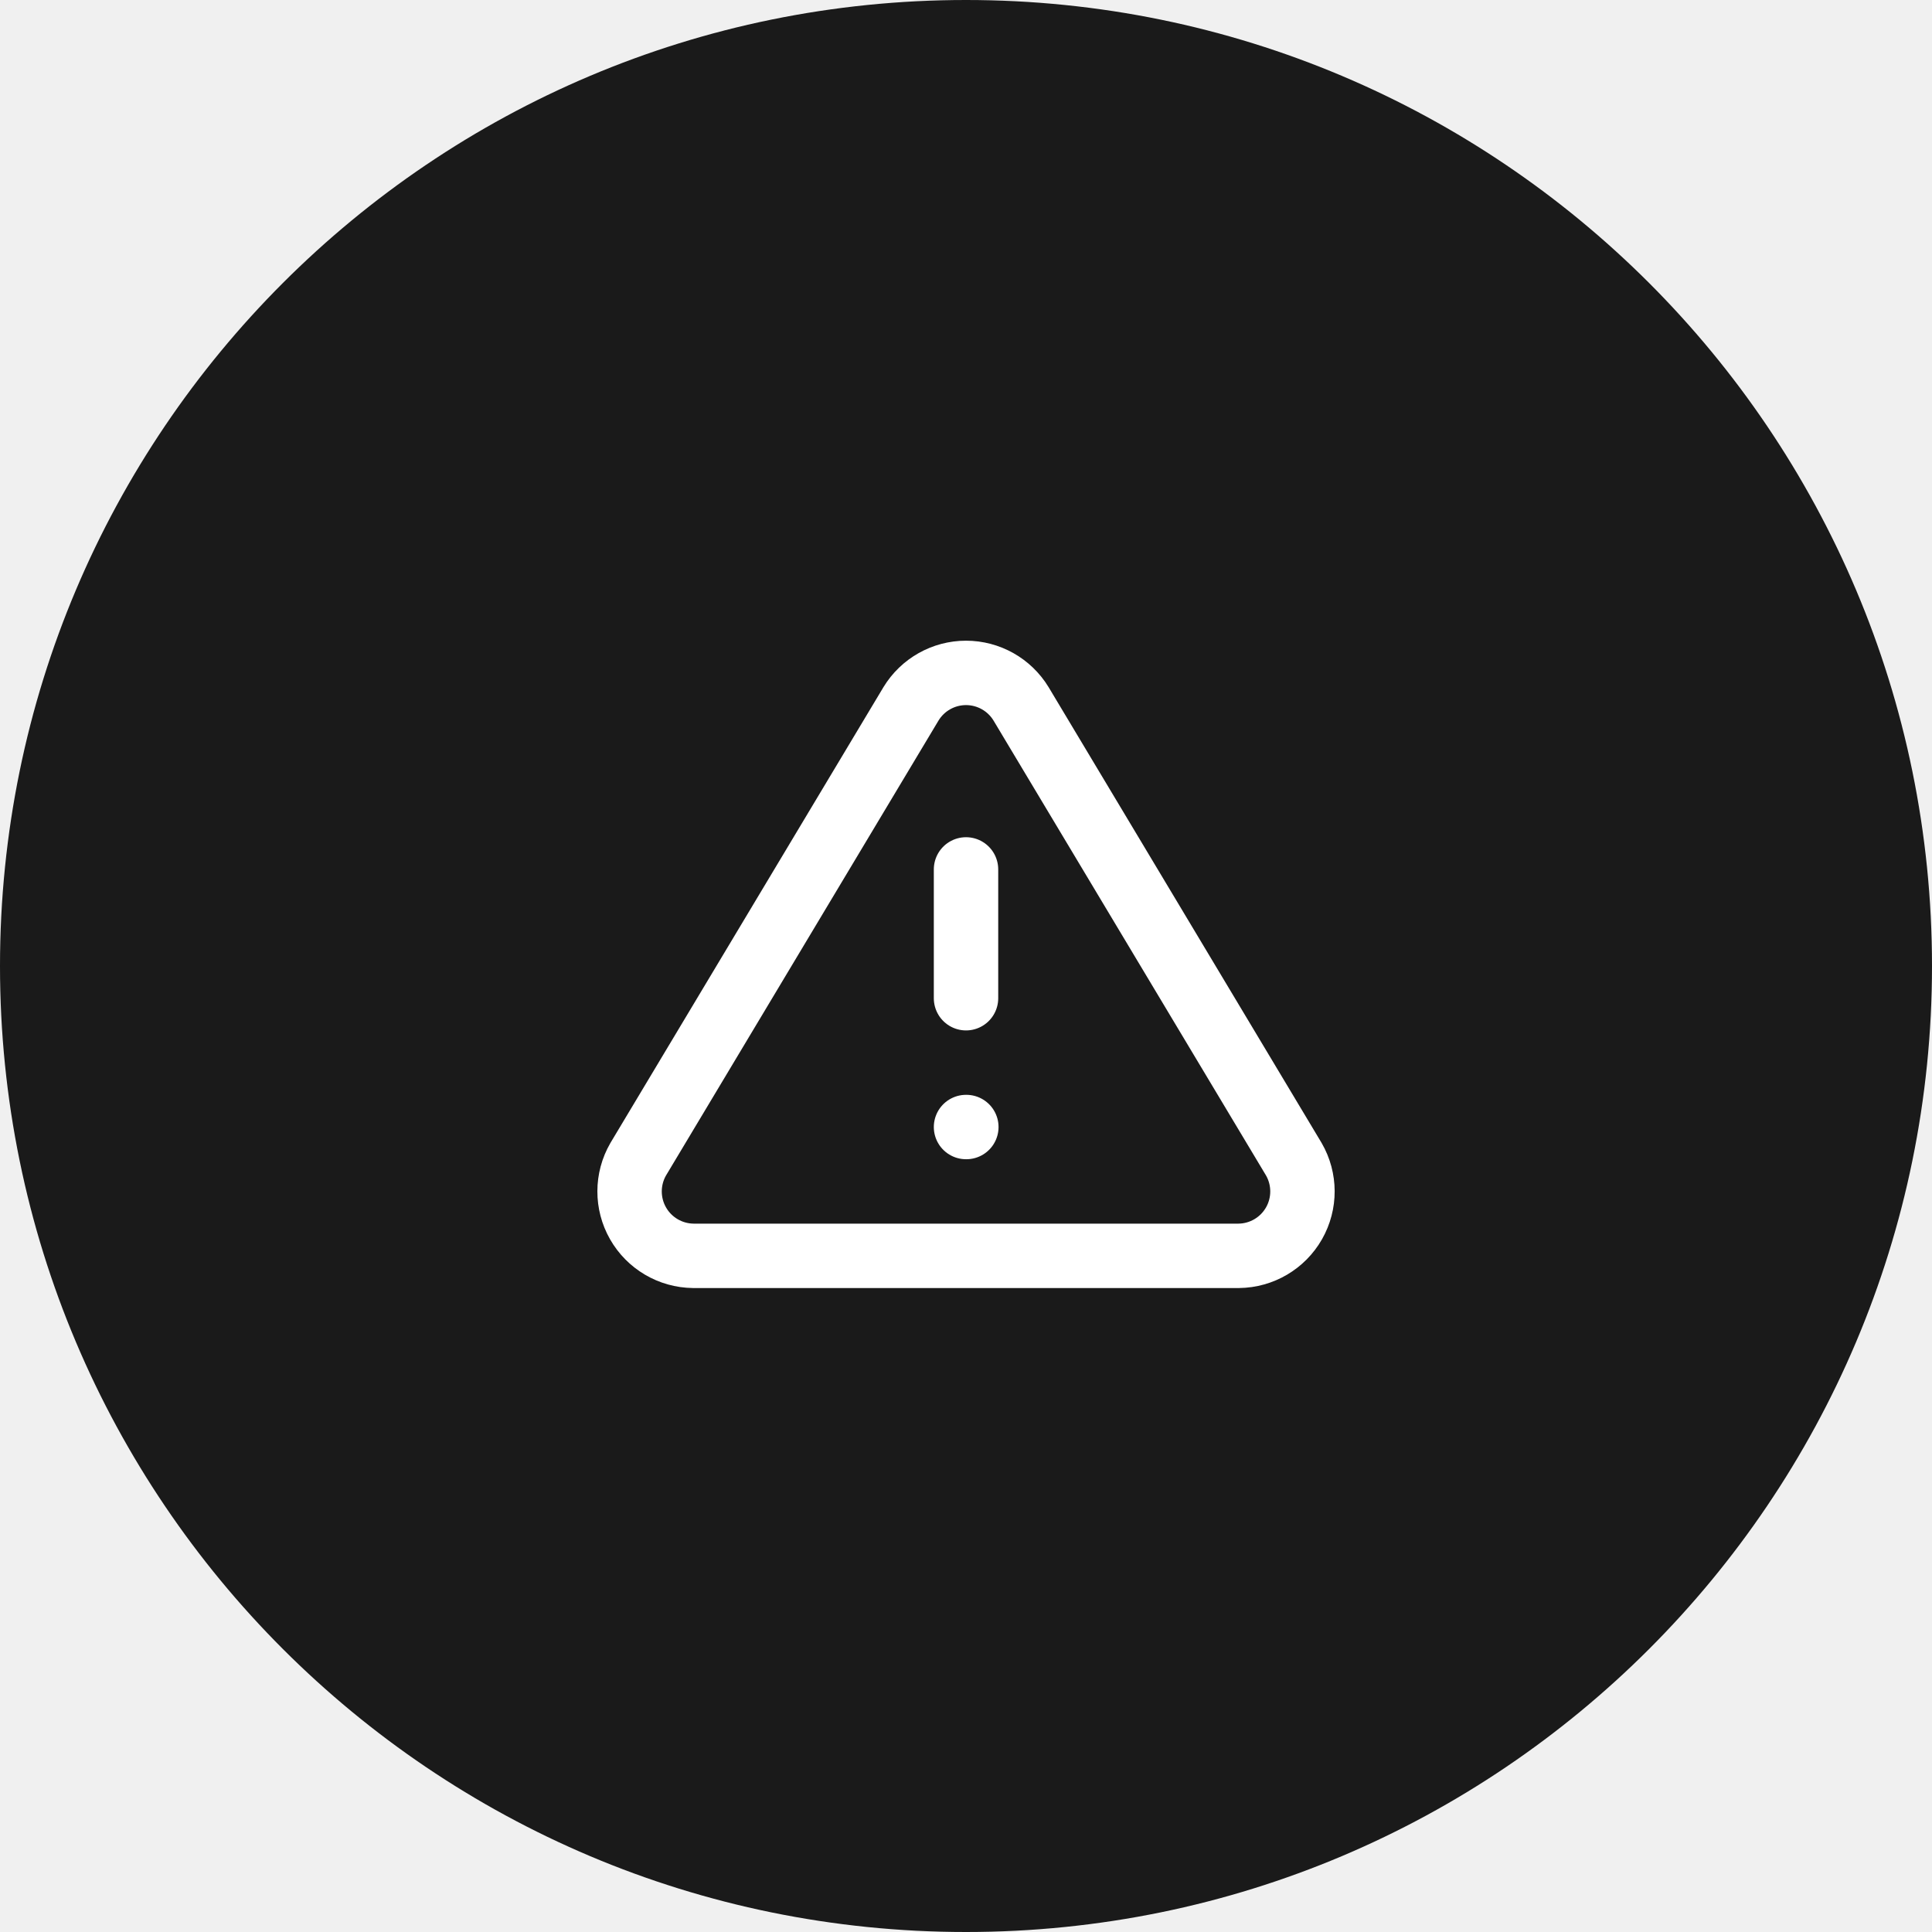
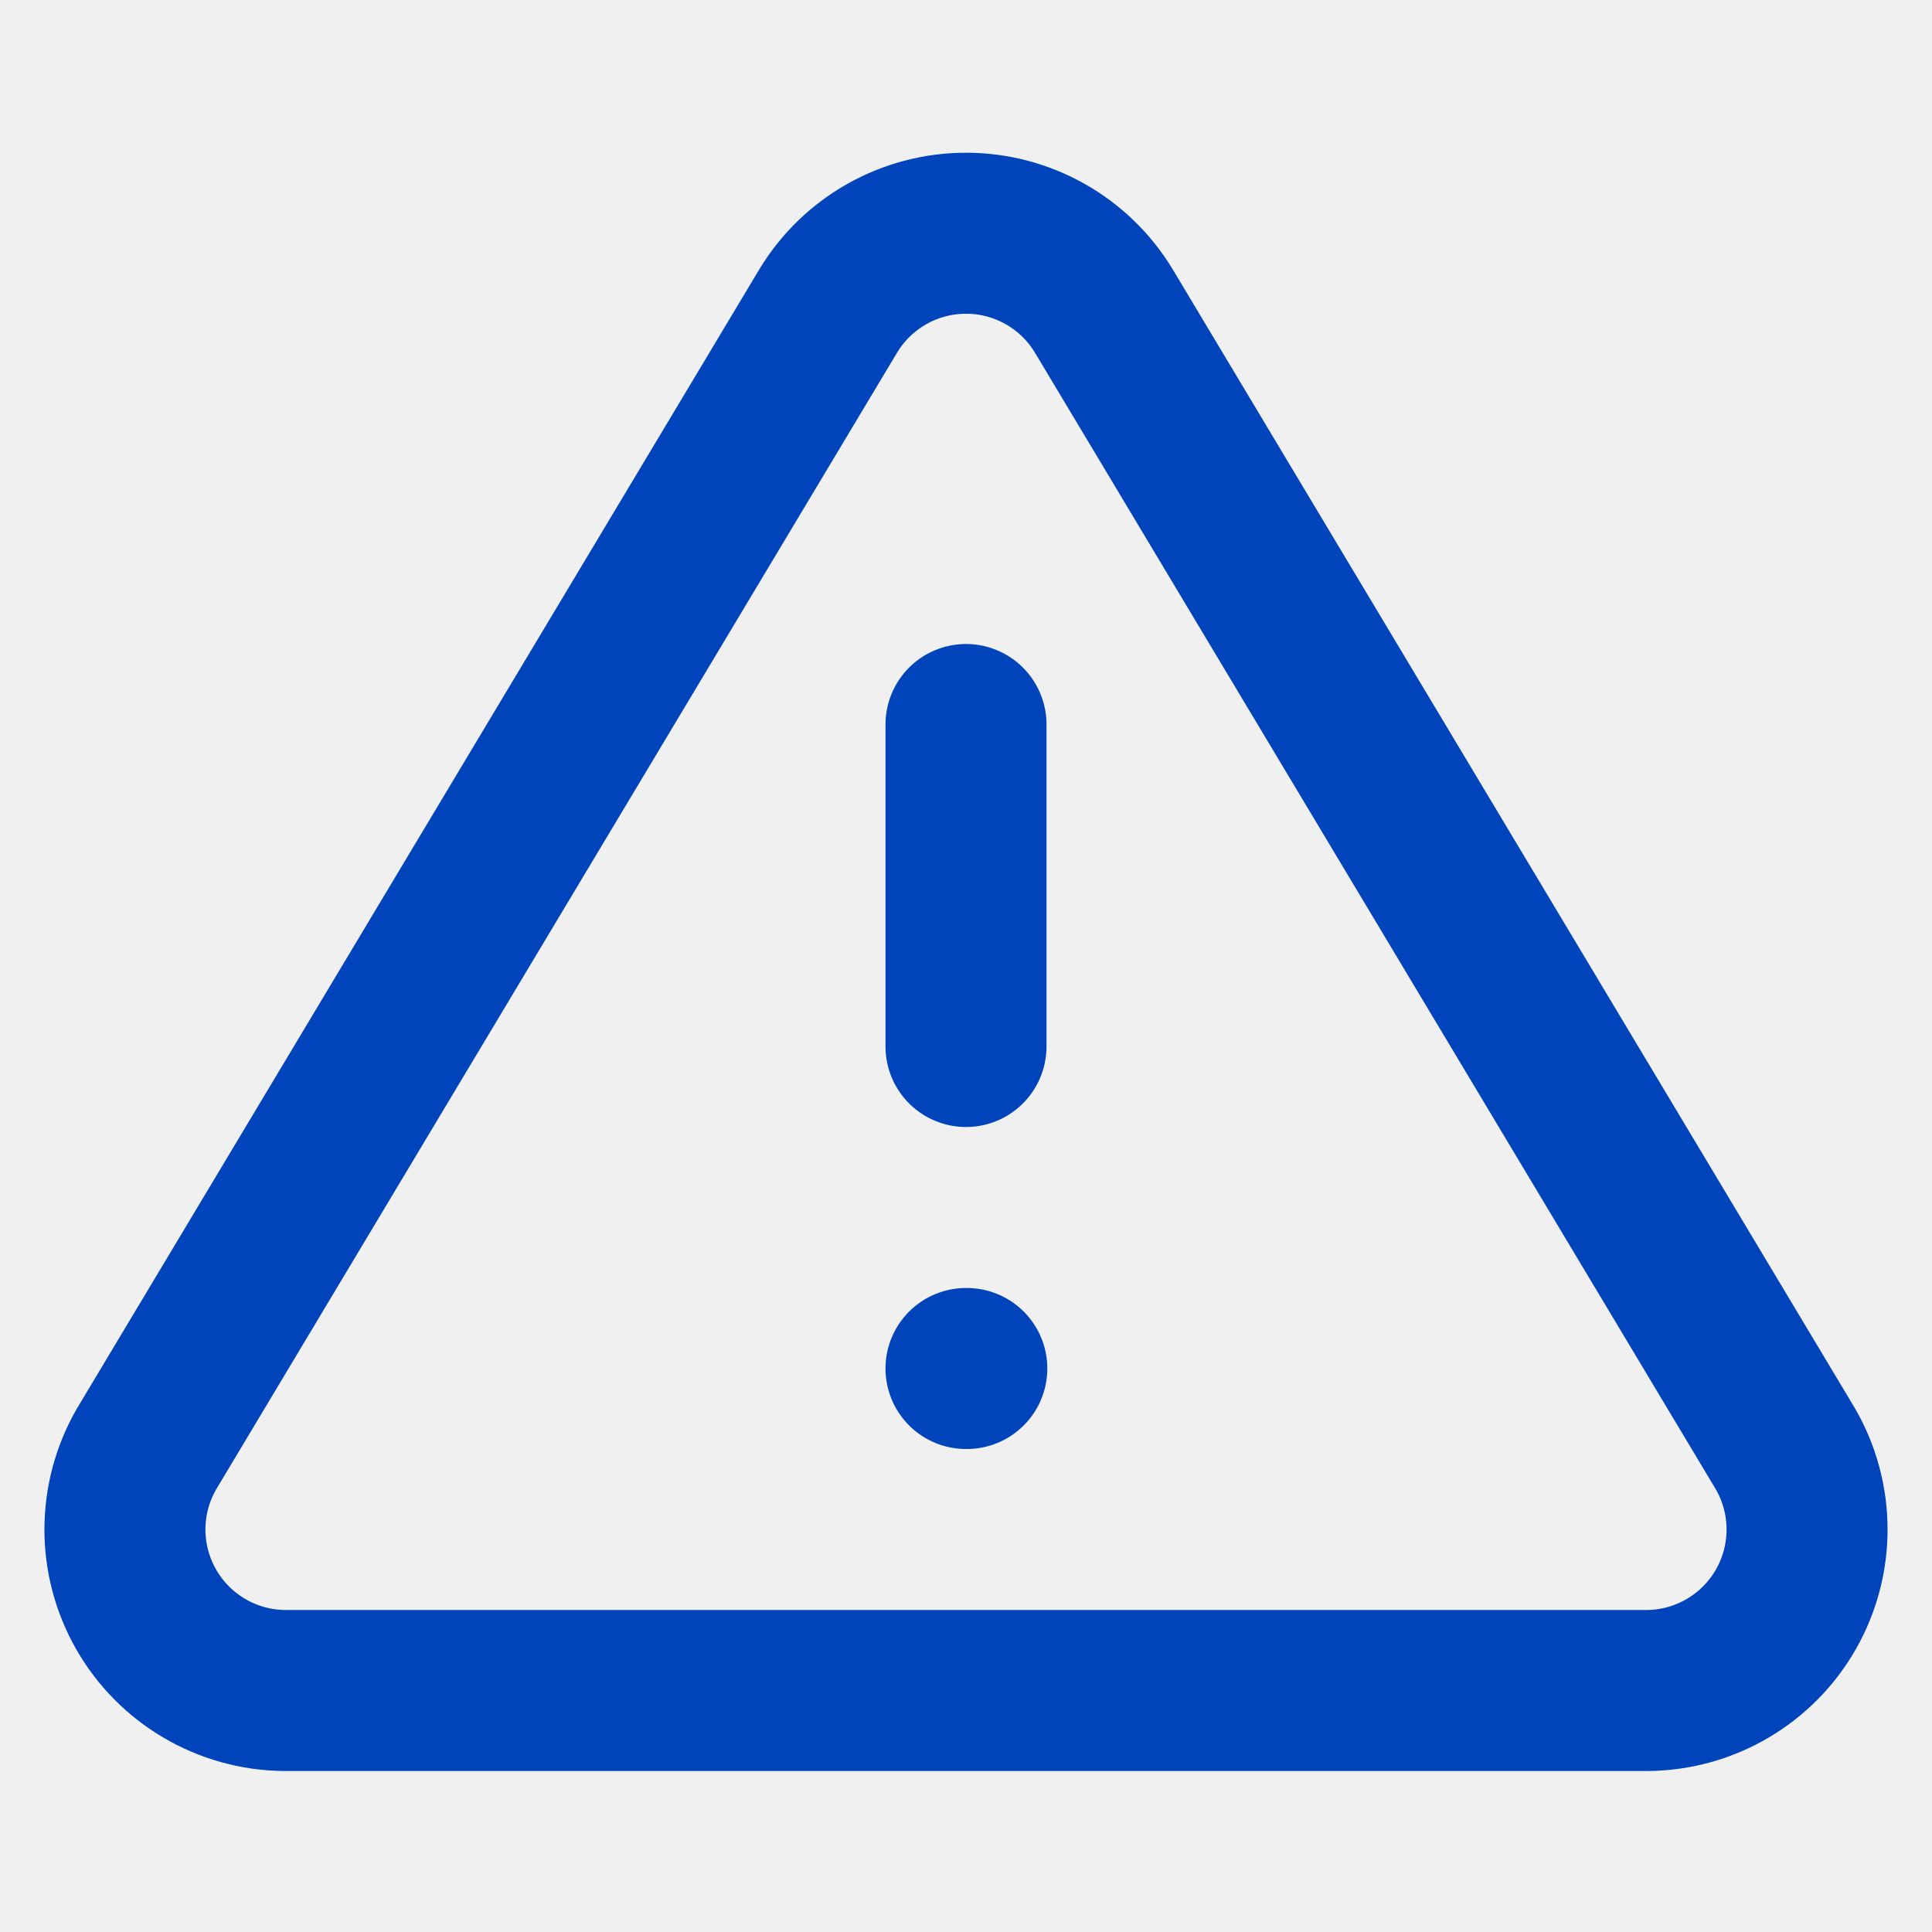
- <svg xmlns="http://www.w3.org/2000/svg" viewBox="0 0 40 40" width="40" height="40">
-   <circle cx="20" cy="20" r="20" fill="#1a1a1a" />
-   <g transform="translate(12 12) scale(0.6667)" fill="none" stroke="#ffffff" stroke-width="2" stroke-linecap="round" stroke-linejoin="round">
+ <svg xmlns="http://www.w3.org/2000/svg" viewBox="0 0 24 24" width="24" height="24">
+   <g fill="none" stroke="#0044BB" stroke-width="2" stroke-linecap="round" stroke-linejoin="round">
    <path d="M10.29 3.86L1.82 18a2 2 0 001.71 3h16.94a2 2 0 001.71-3L13.71 3.86a2 2 0 00-3.42 0z" />
    <line x1="12" y1="9" x2="12" y2="13" />
    <line x1="12" y1="17" x2="12.01" y2="17" />
  </g>
</svg>
